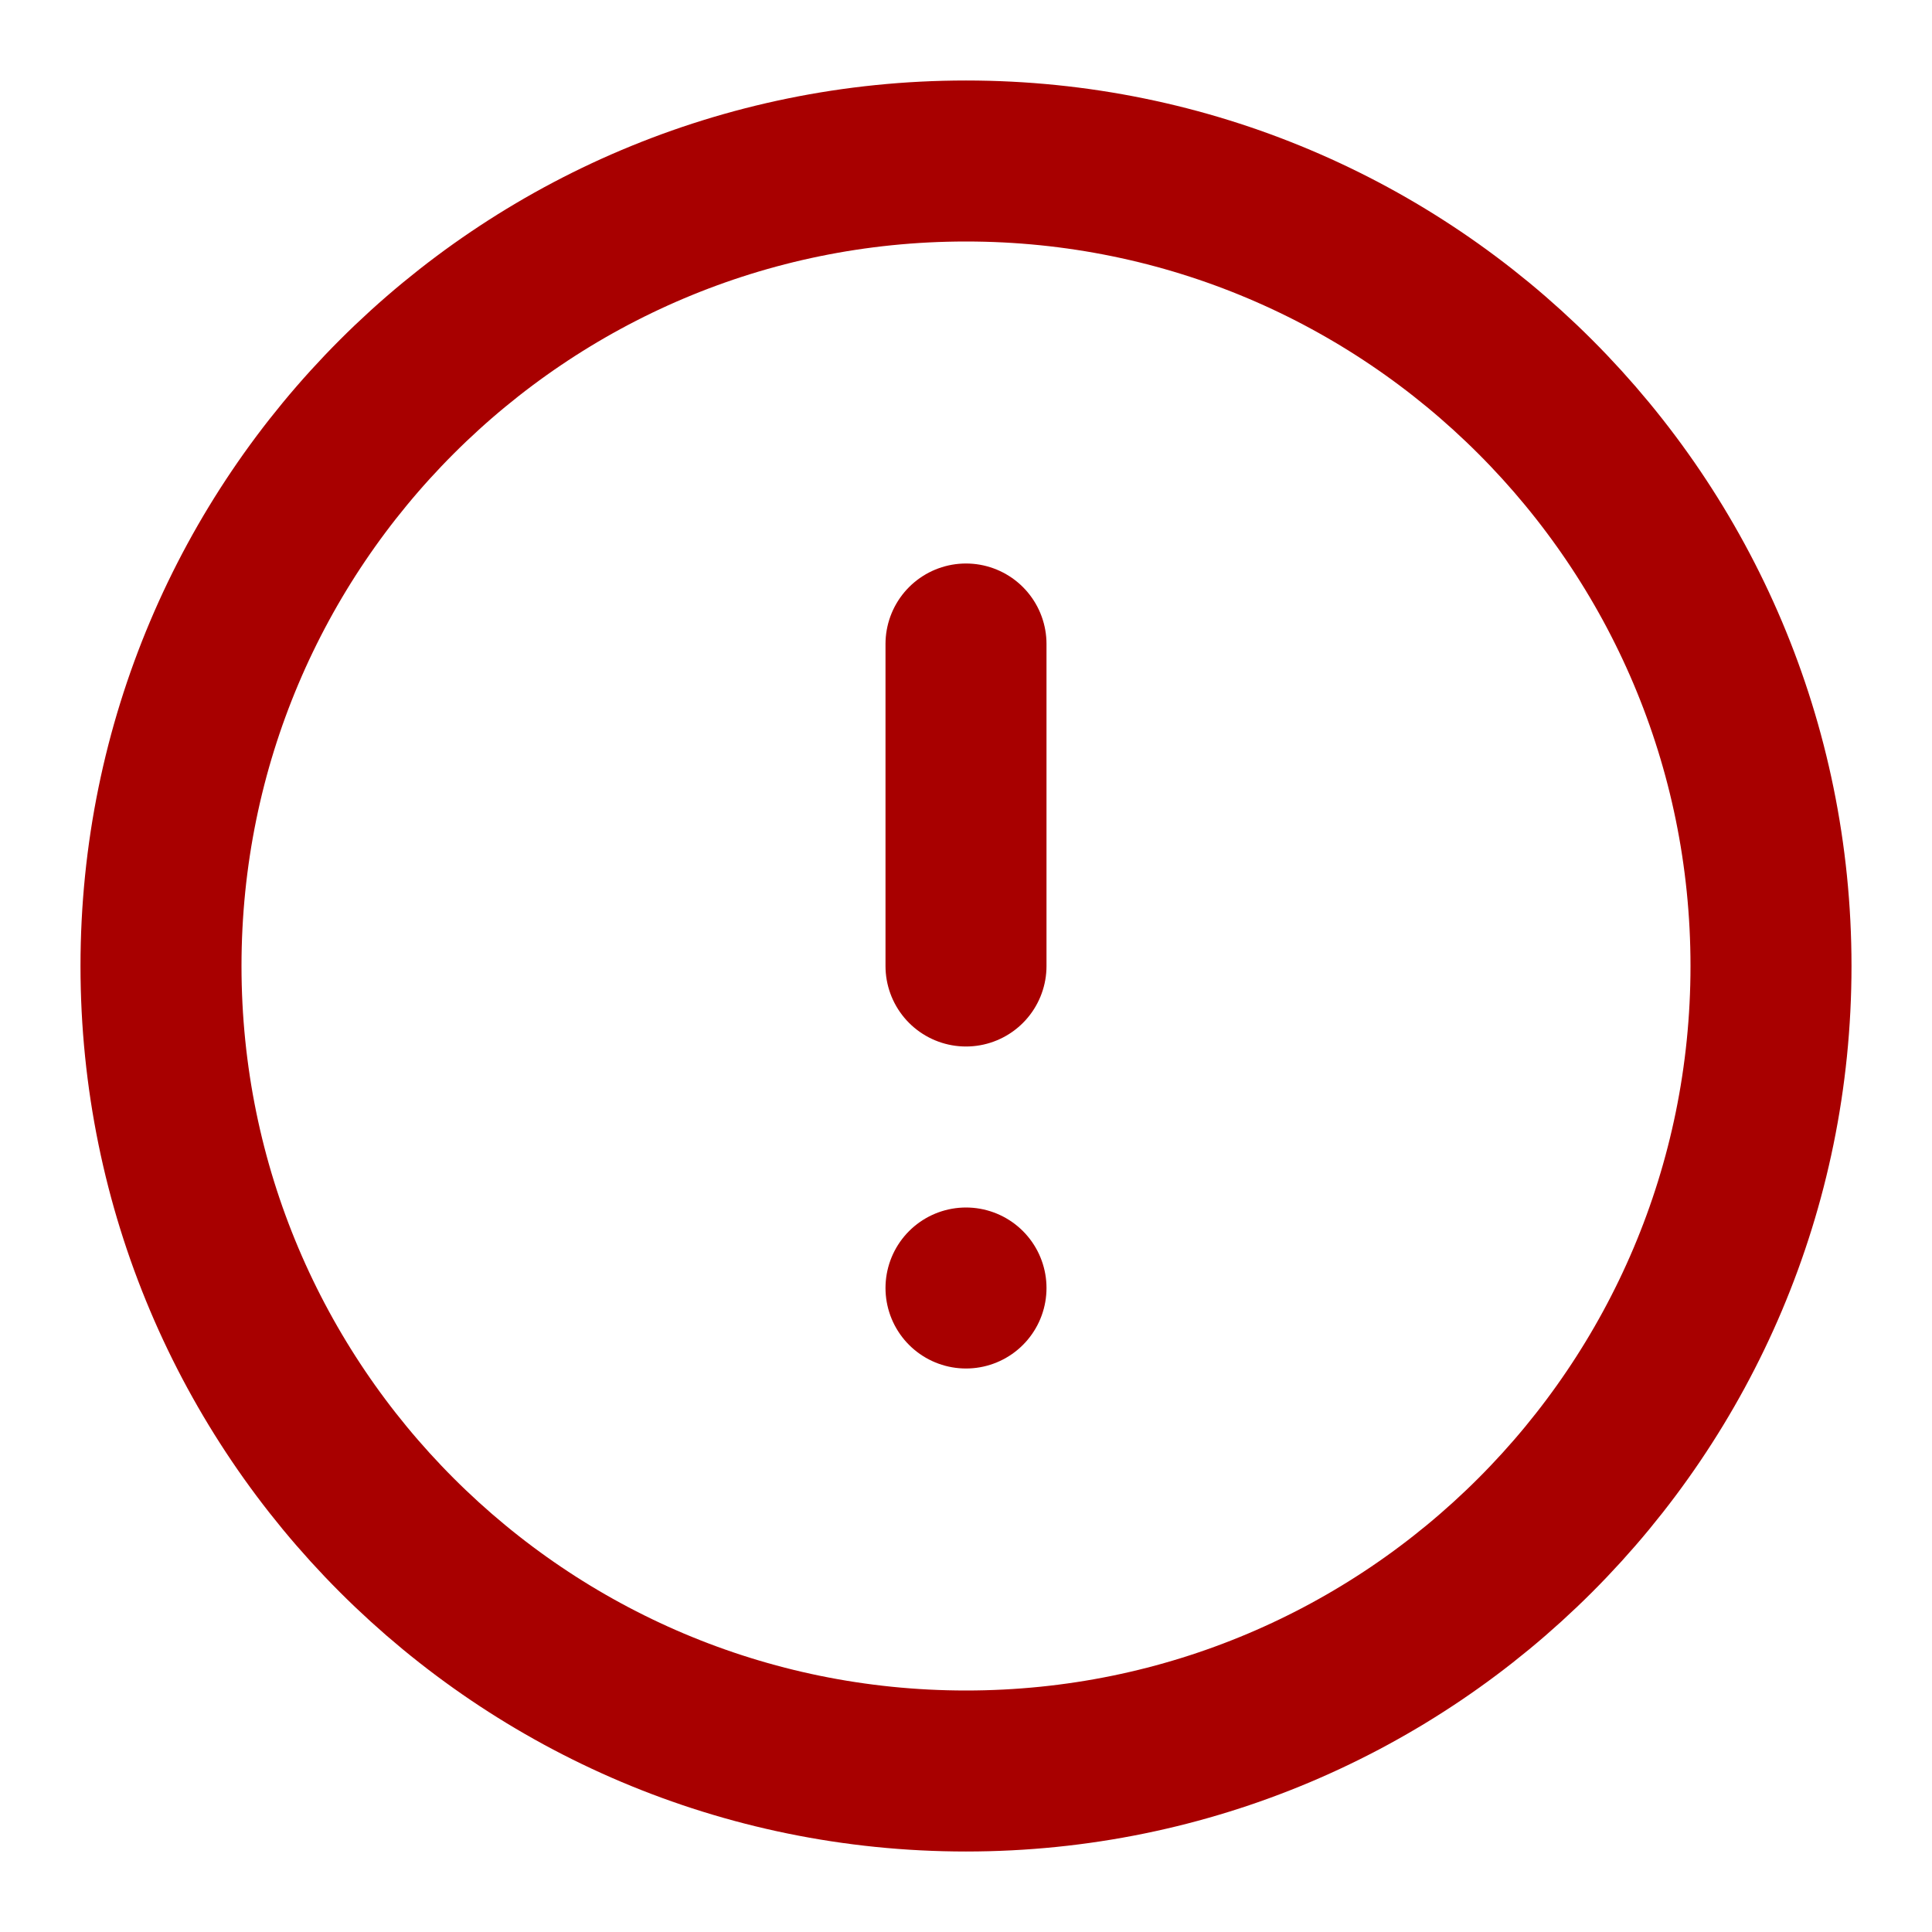
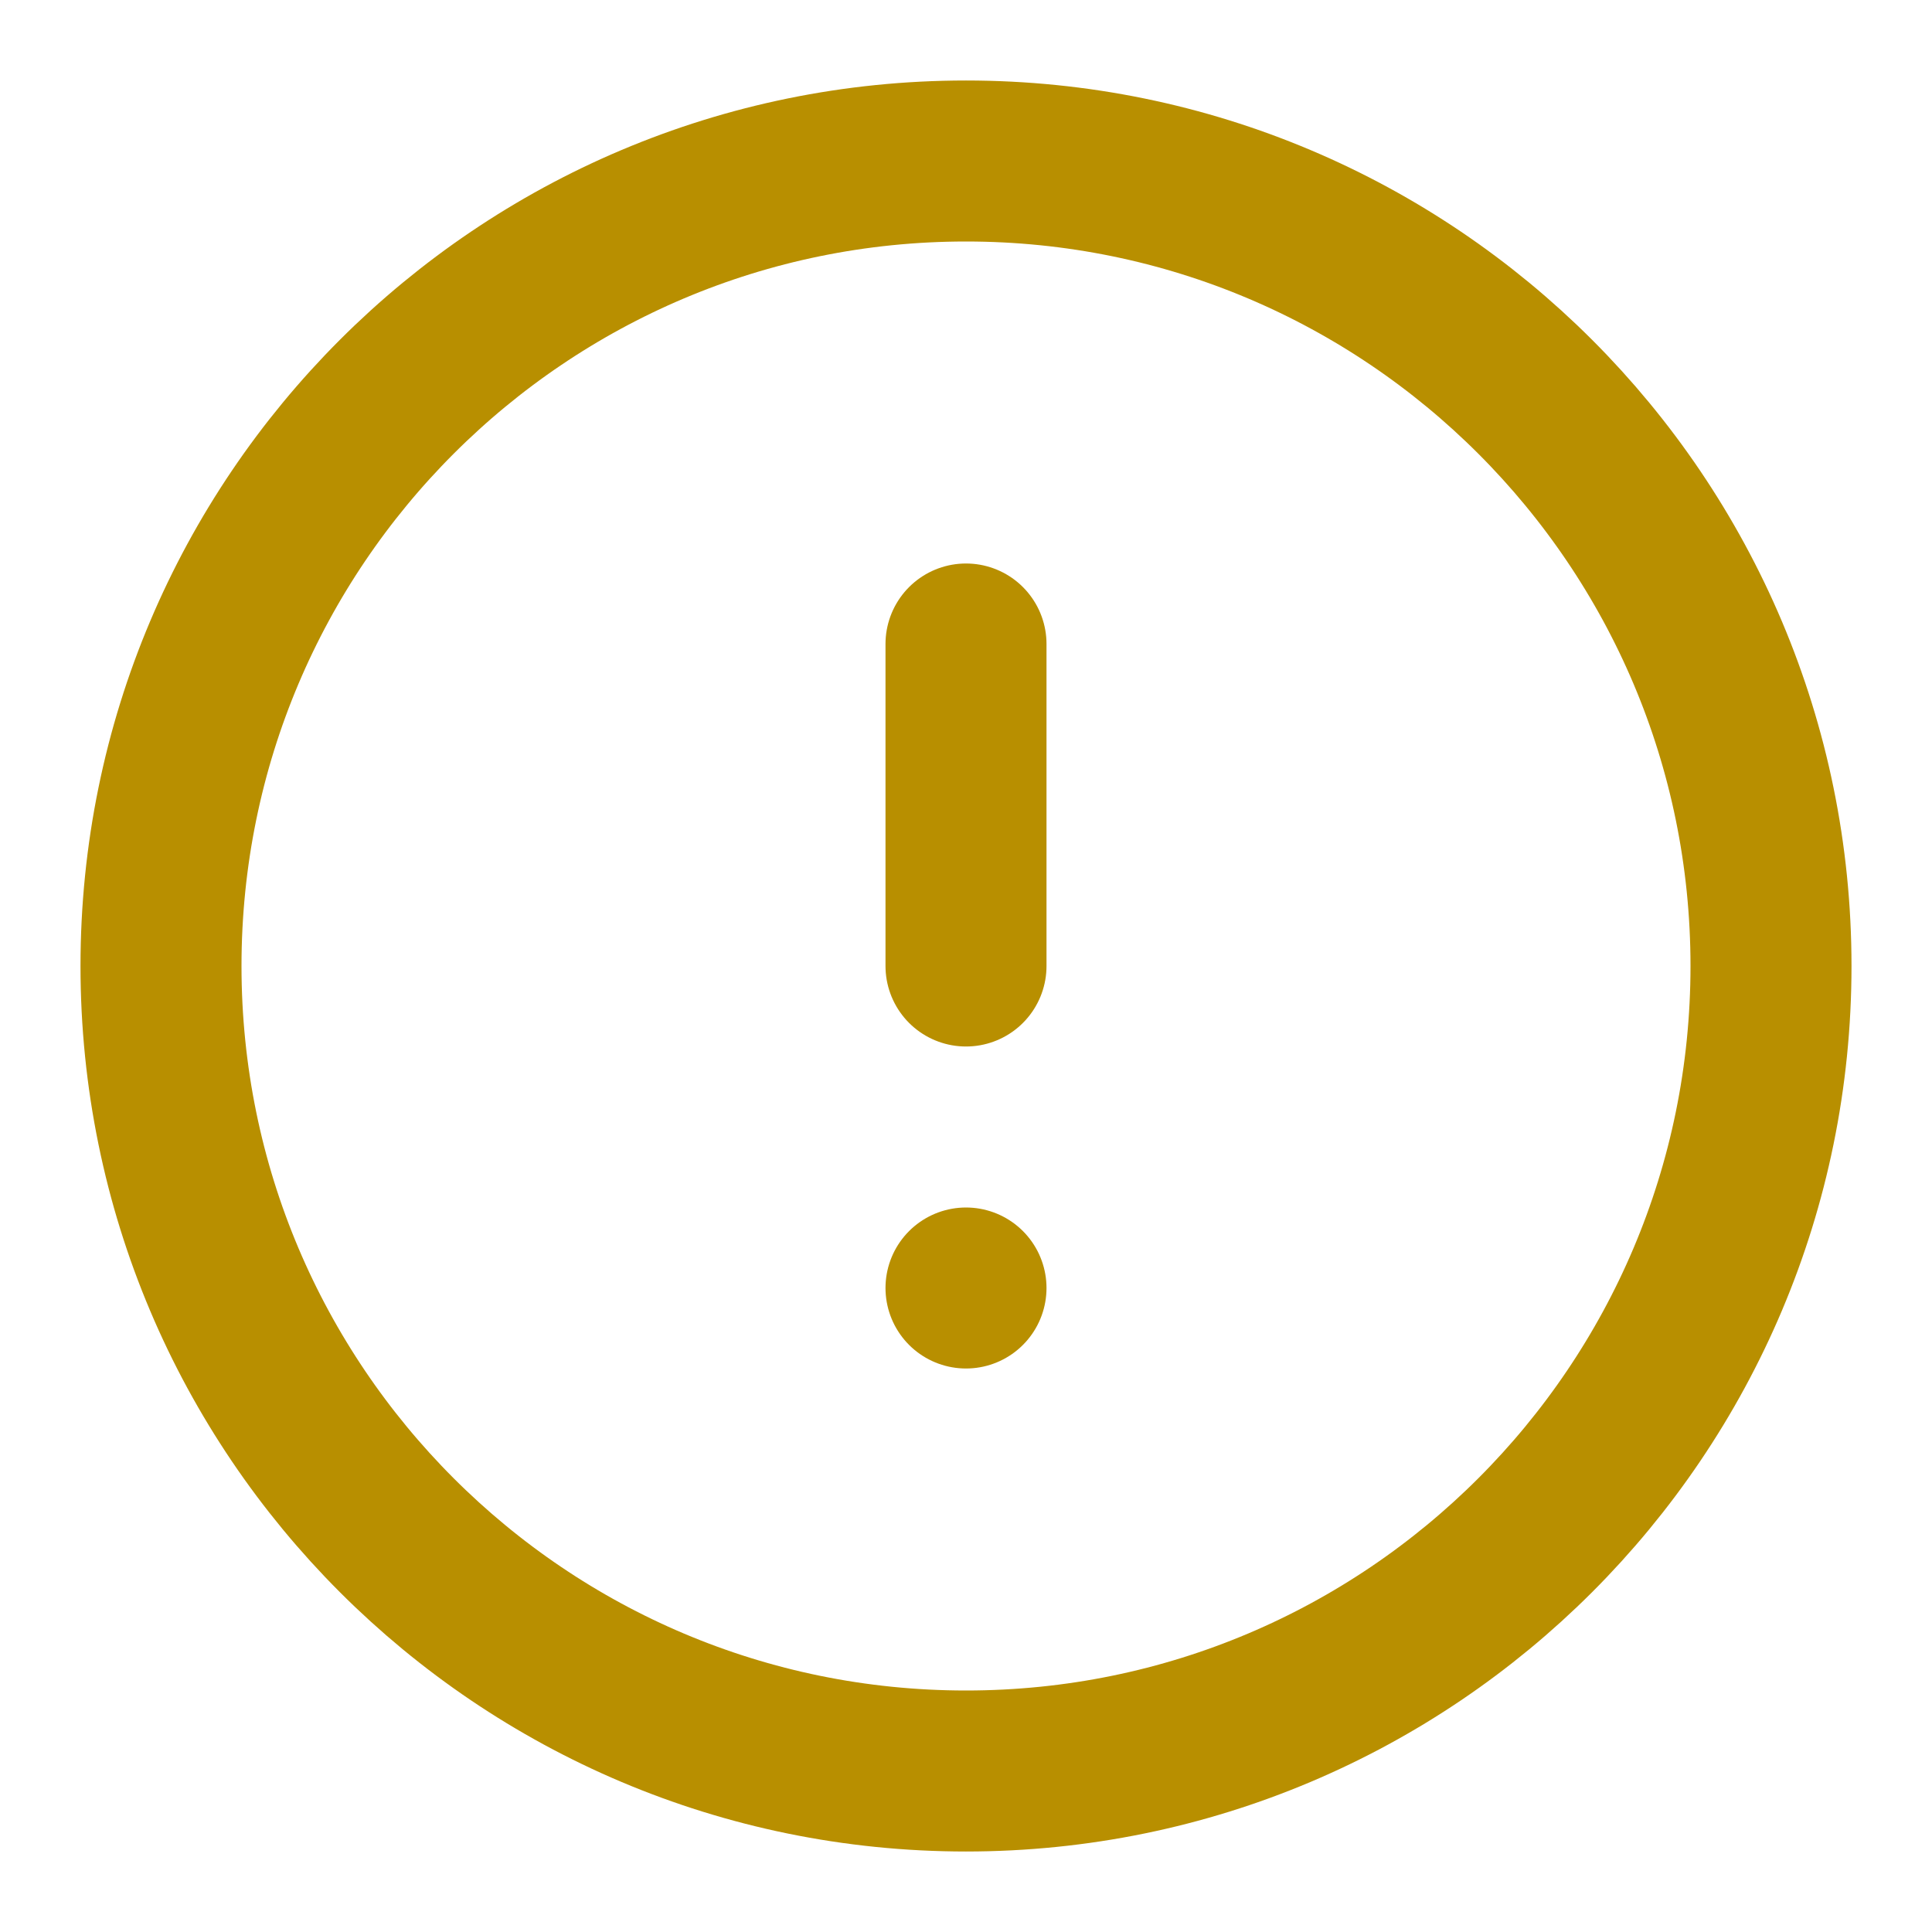
- <svg xmlns="http://www.w3.org/2000/svg" width="24" height="24" viewBox="0 0 24 24" fill="none" stroke="#a80000" stroke-width="2" stroke-linecap="round" stroke-linejoin="round" class="feather feather-alert-circle">
+ <svg xmlns="http://www.w3.org/2000/svg" width="24" height="24" viewBox="0 0 24 24" fill="none" stroke="#b88f00" stroke-width="2" stroke-linecap="round" stroke-linejoin="round" class="feather feather-alert-circle">
  <circle cx="12" cy="12" r="10" />
  <line x1="12" y1="8" x2="12" y2="12" />
  <line x1="12" y1="16" x2="12" y2="16" />
</svg>
